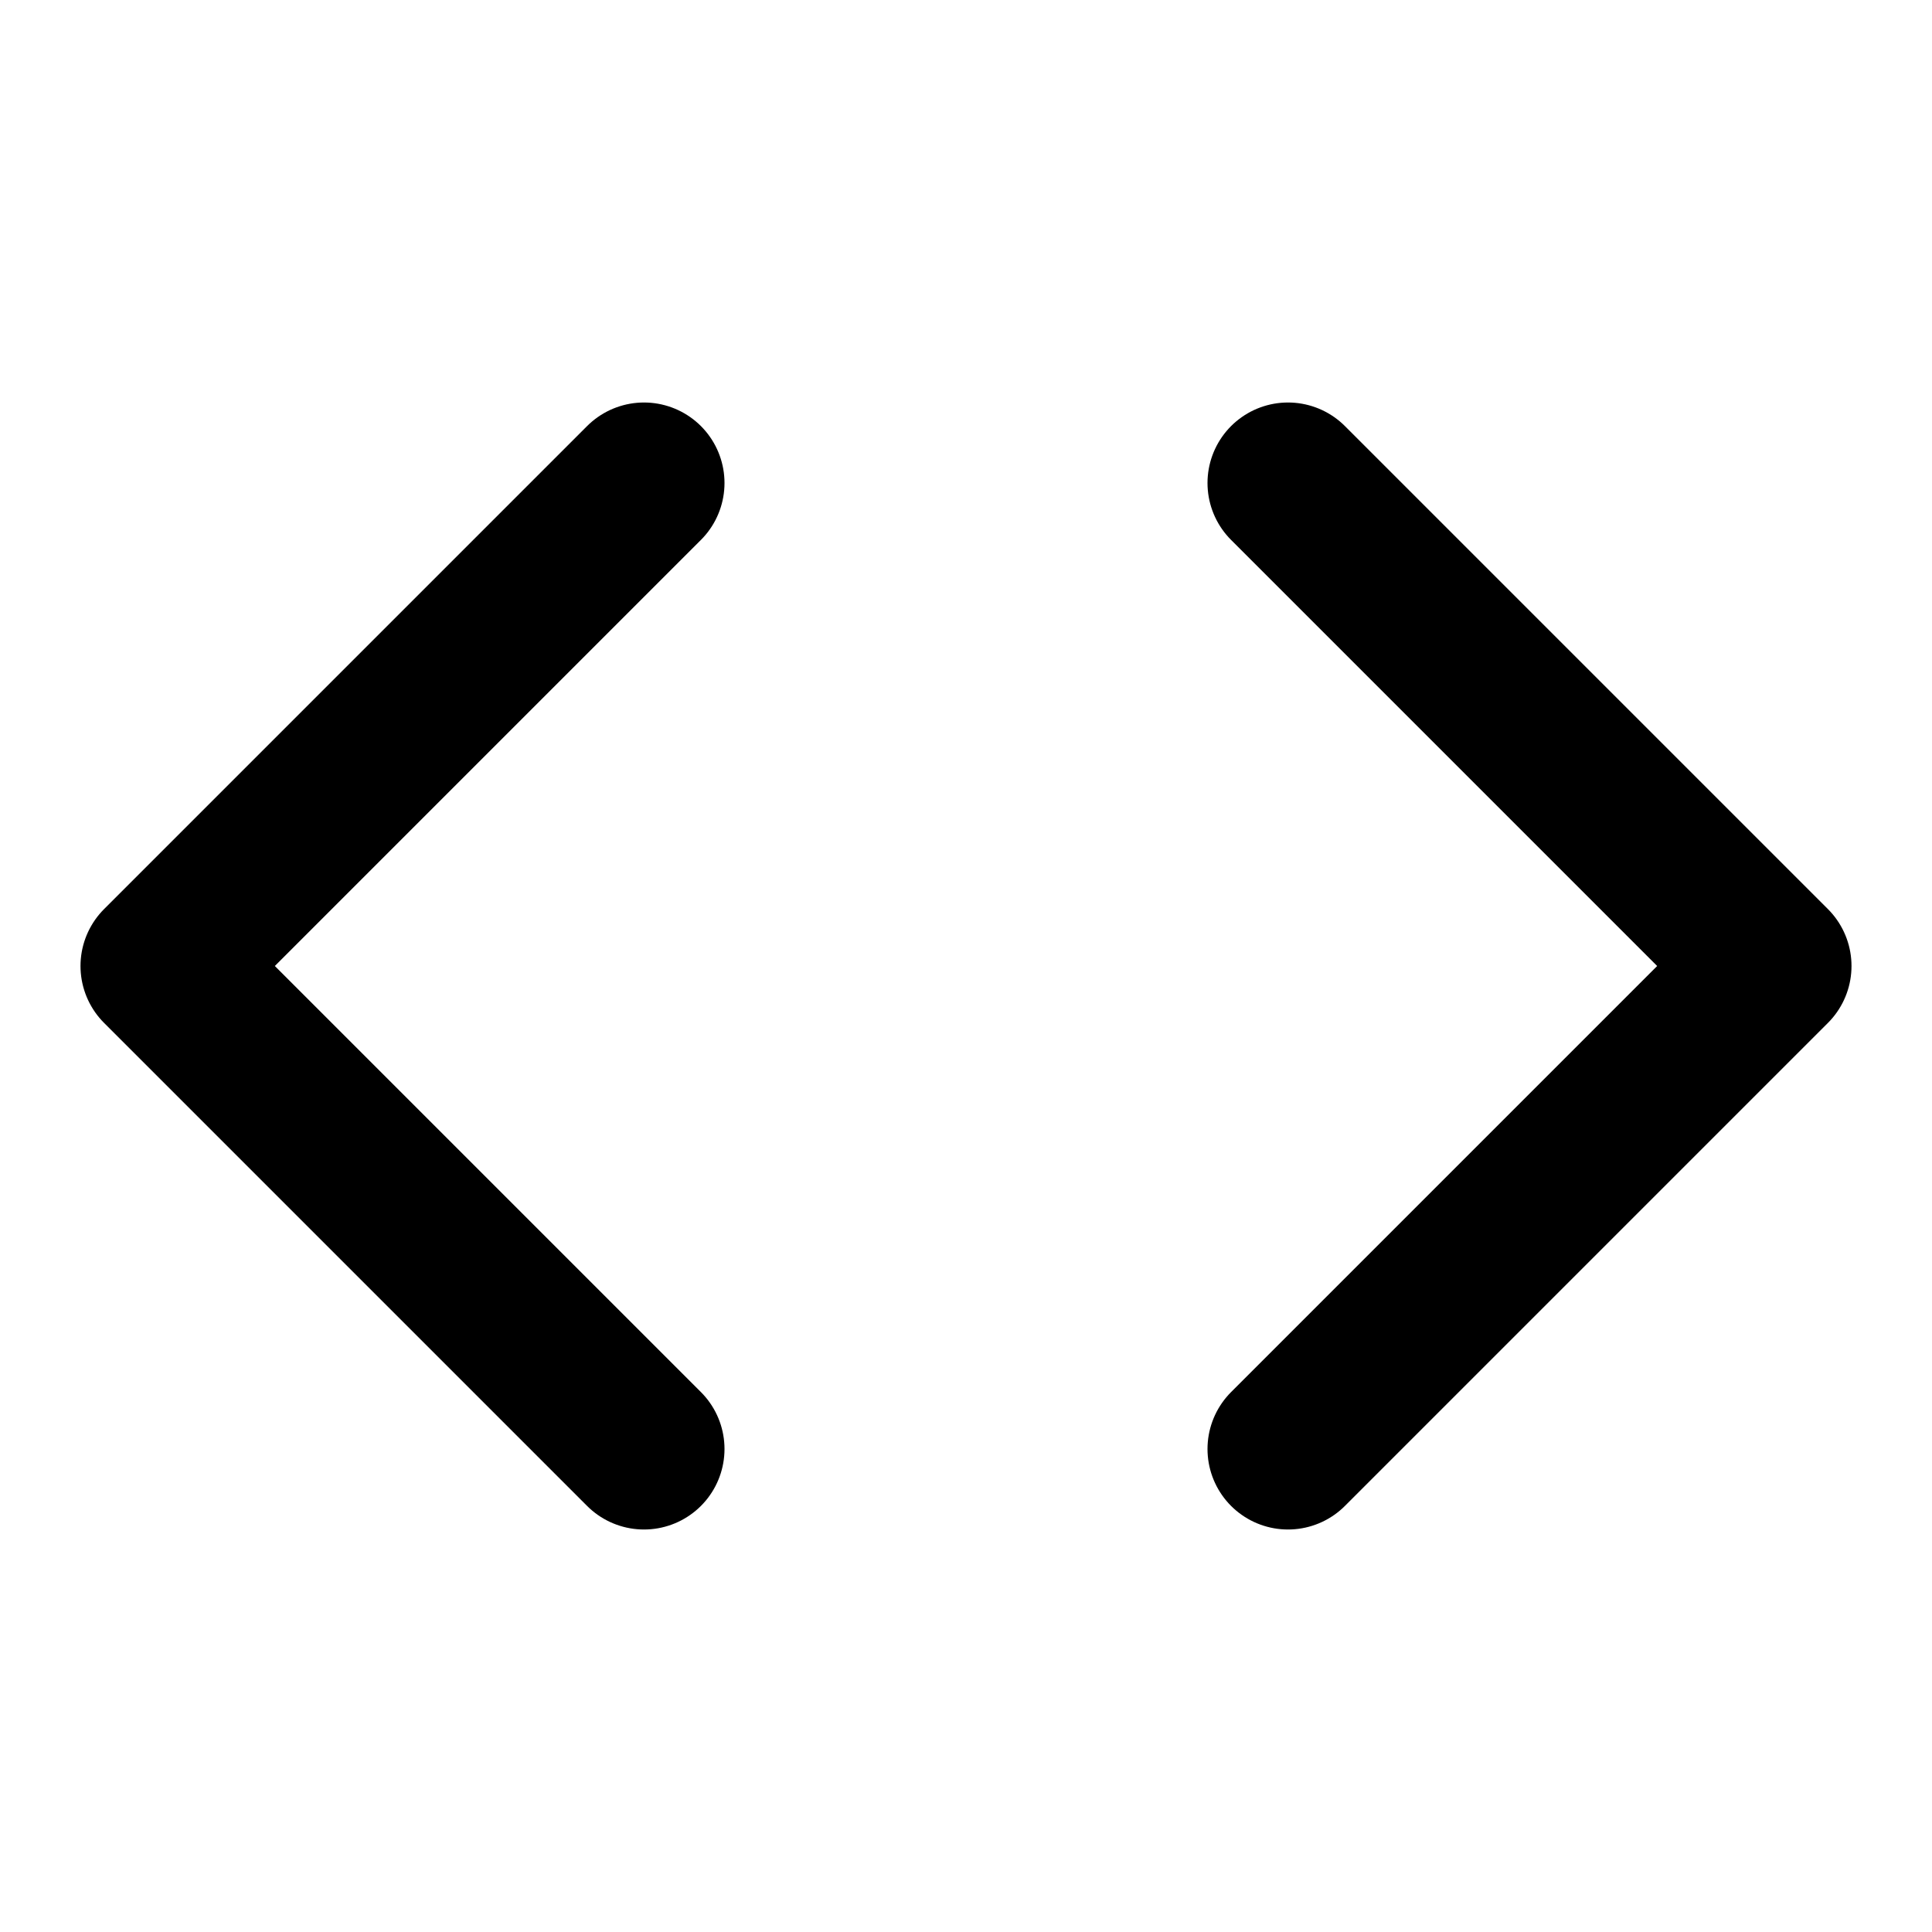
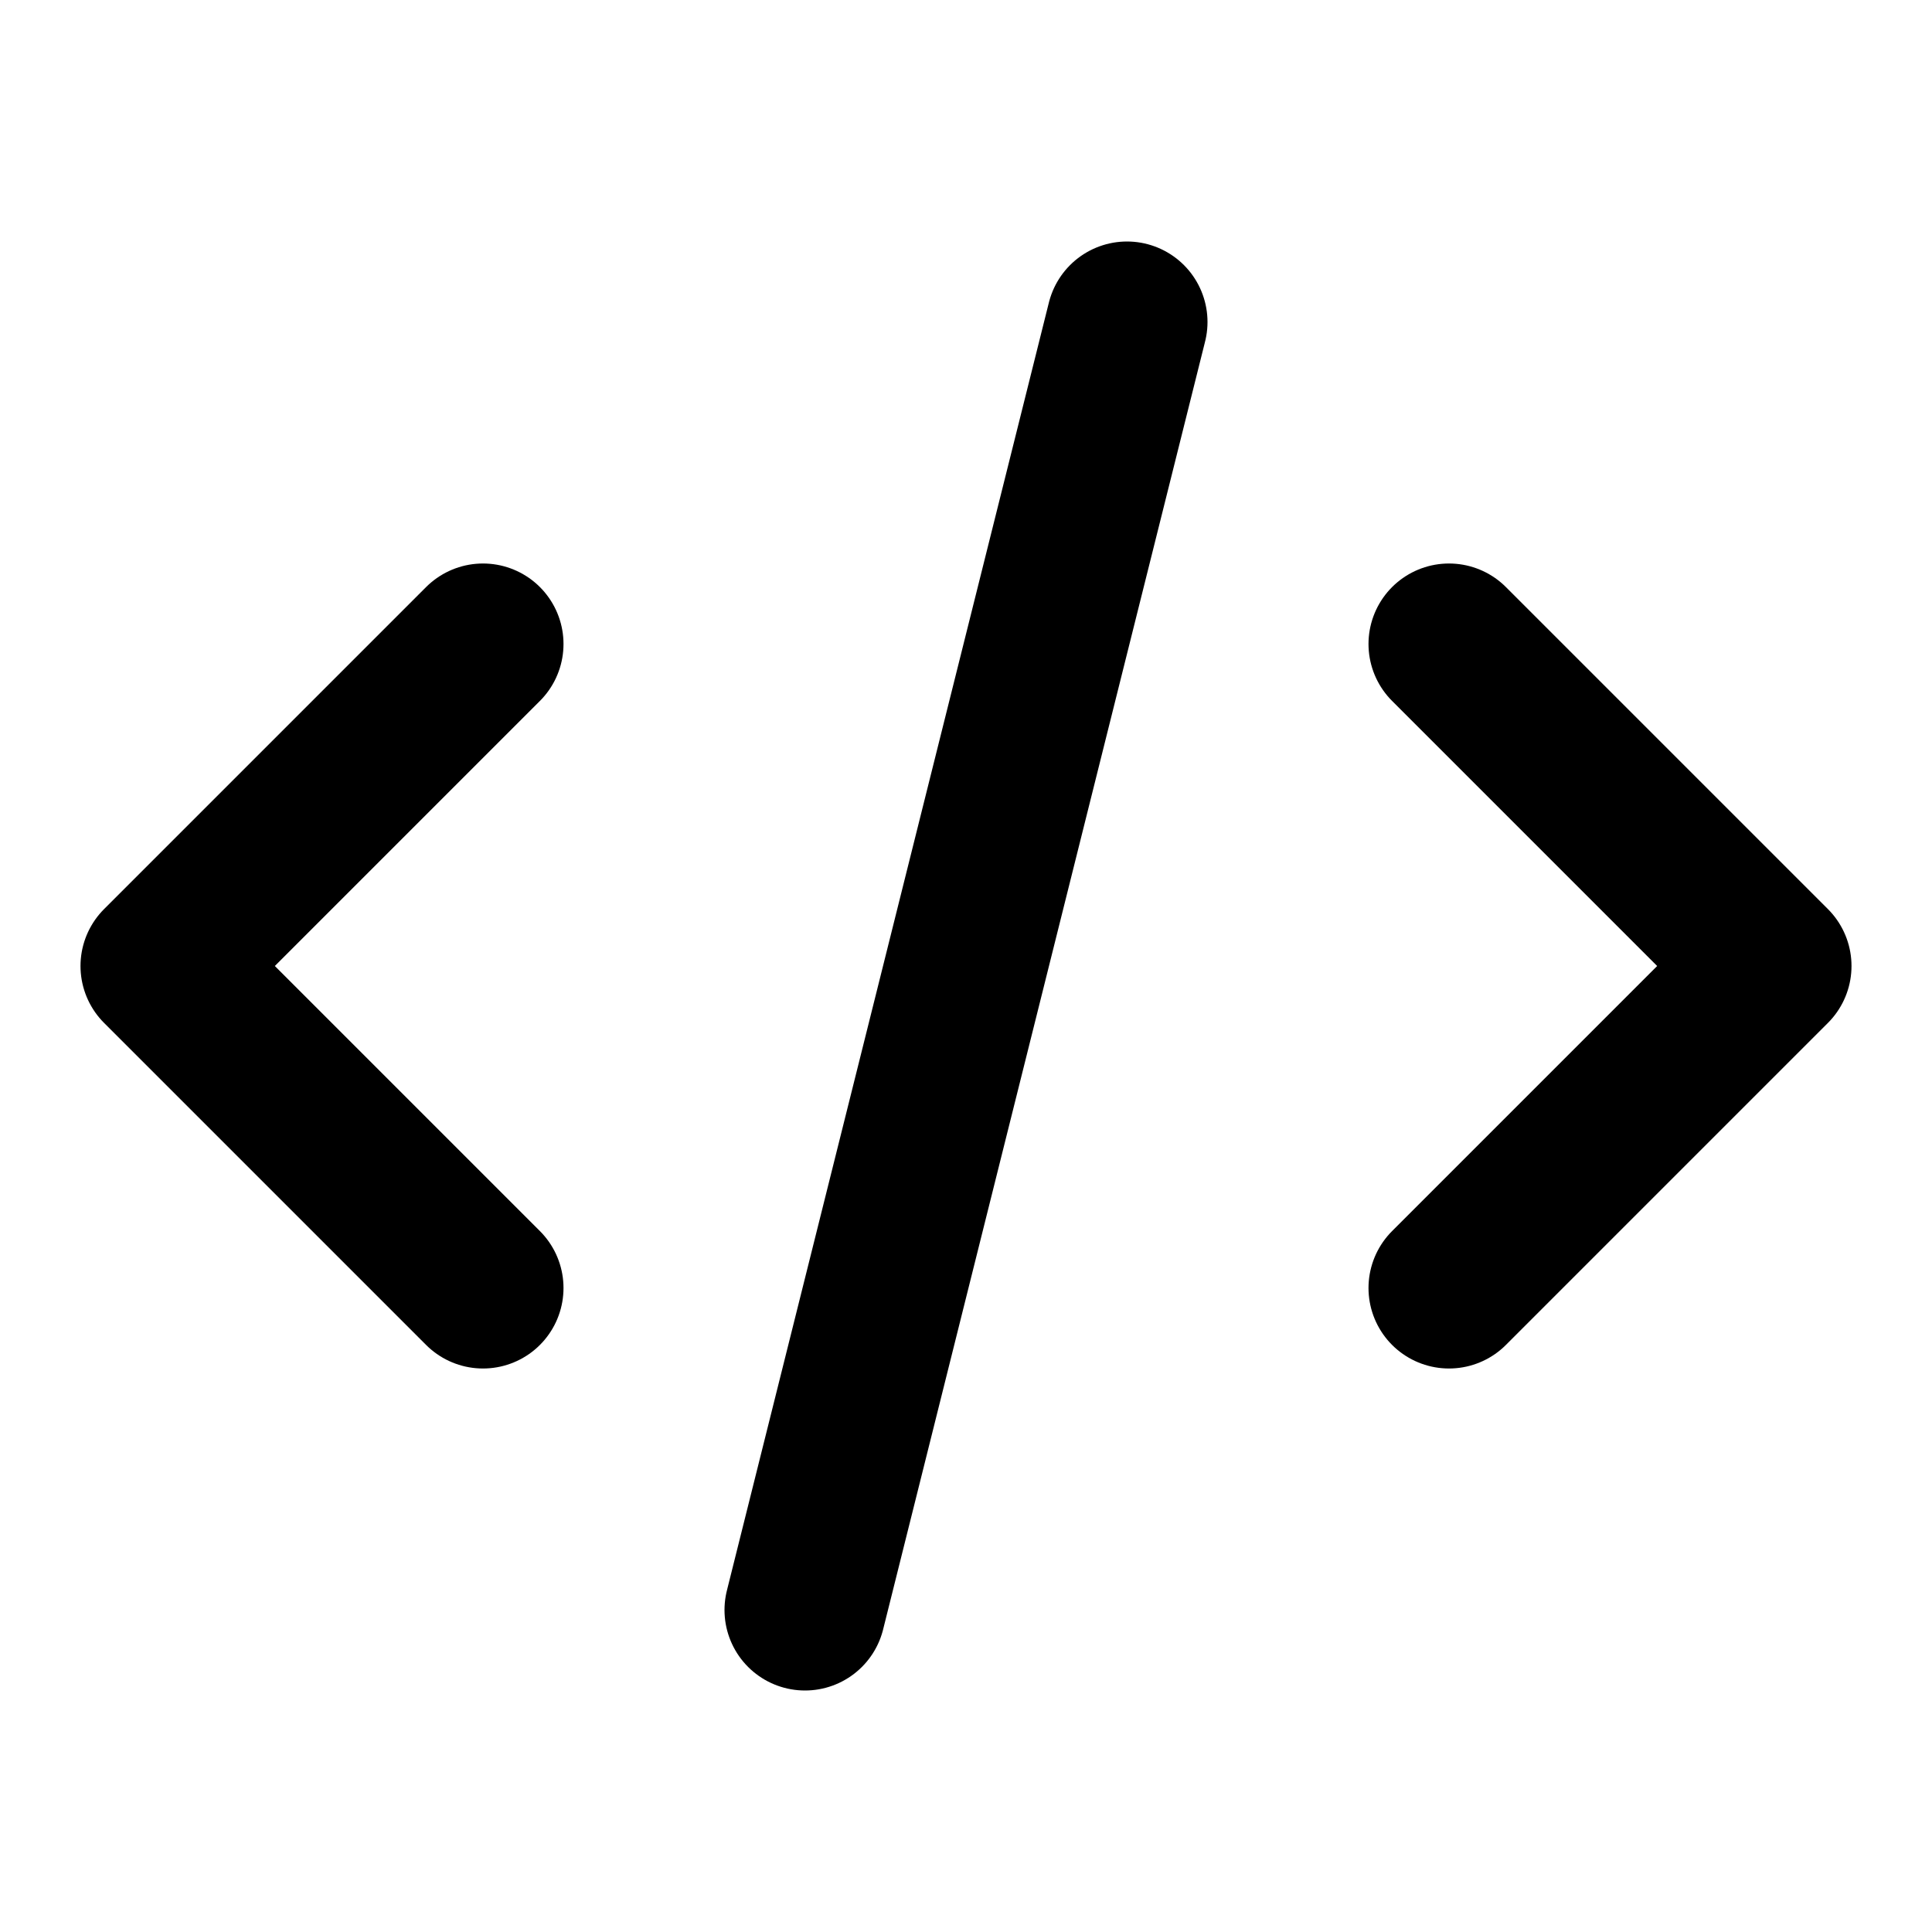
- <svg xmlns="http://www.w3.org/2000/svg" viewBox="0 0 24 24" fill="none" stroke="currentColor" stroke-width="2" stroke-linecap="round" stroke-linejoin="round">
-   <polyline points="16 18 22 12 16 6" />
-   <polyline points="8 6 2 12 8 18" />
+ <svg xmlns="http://www.w3.org/2000/svg" fill="none" viewBox="0 0 24 24" stroke="currentColor">
+   <path stroke-linecap="round" stroke-linejoin="round" stroke-width="2" d="M10 20l4-16m4 4l4 4-4 4M6 16l-4-4 4-4" />
</svg>
